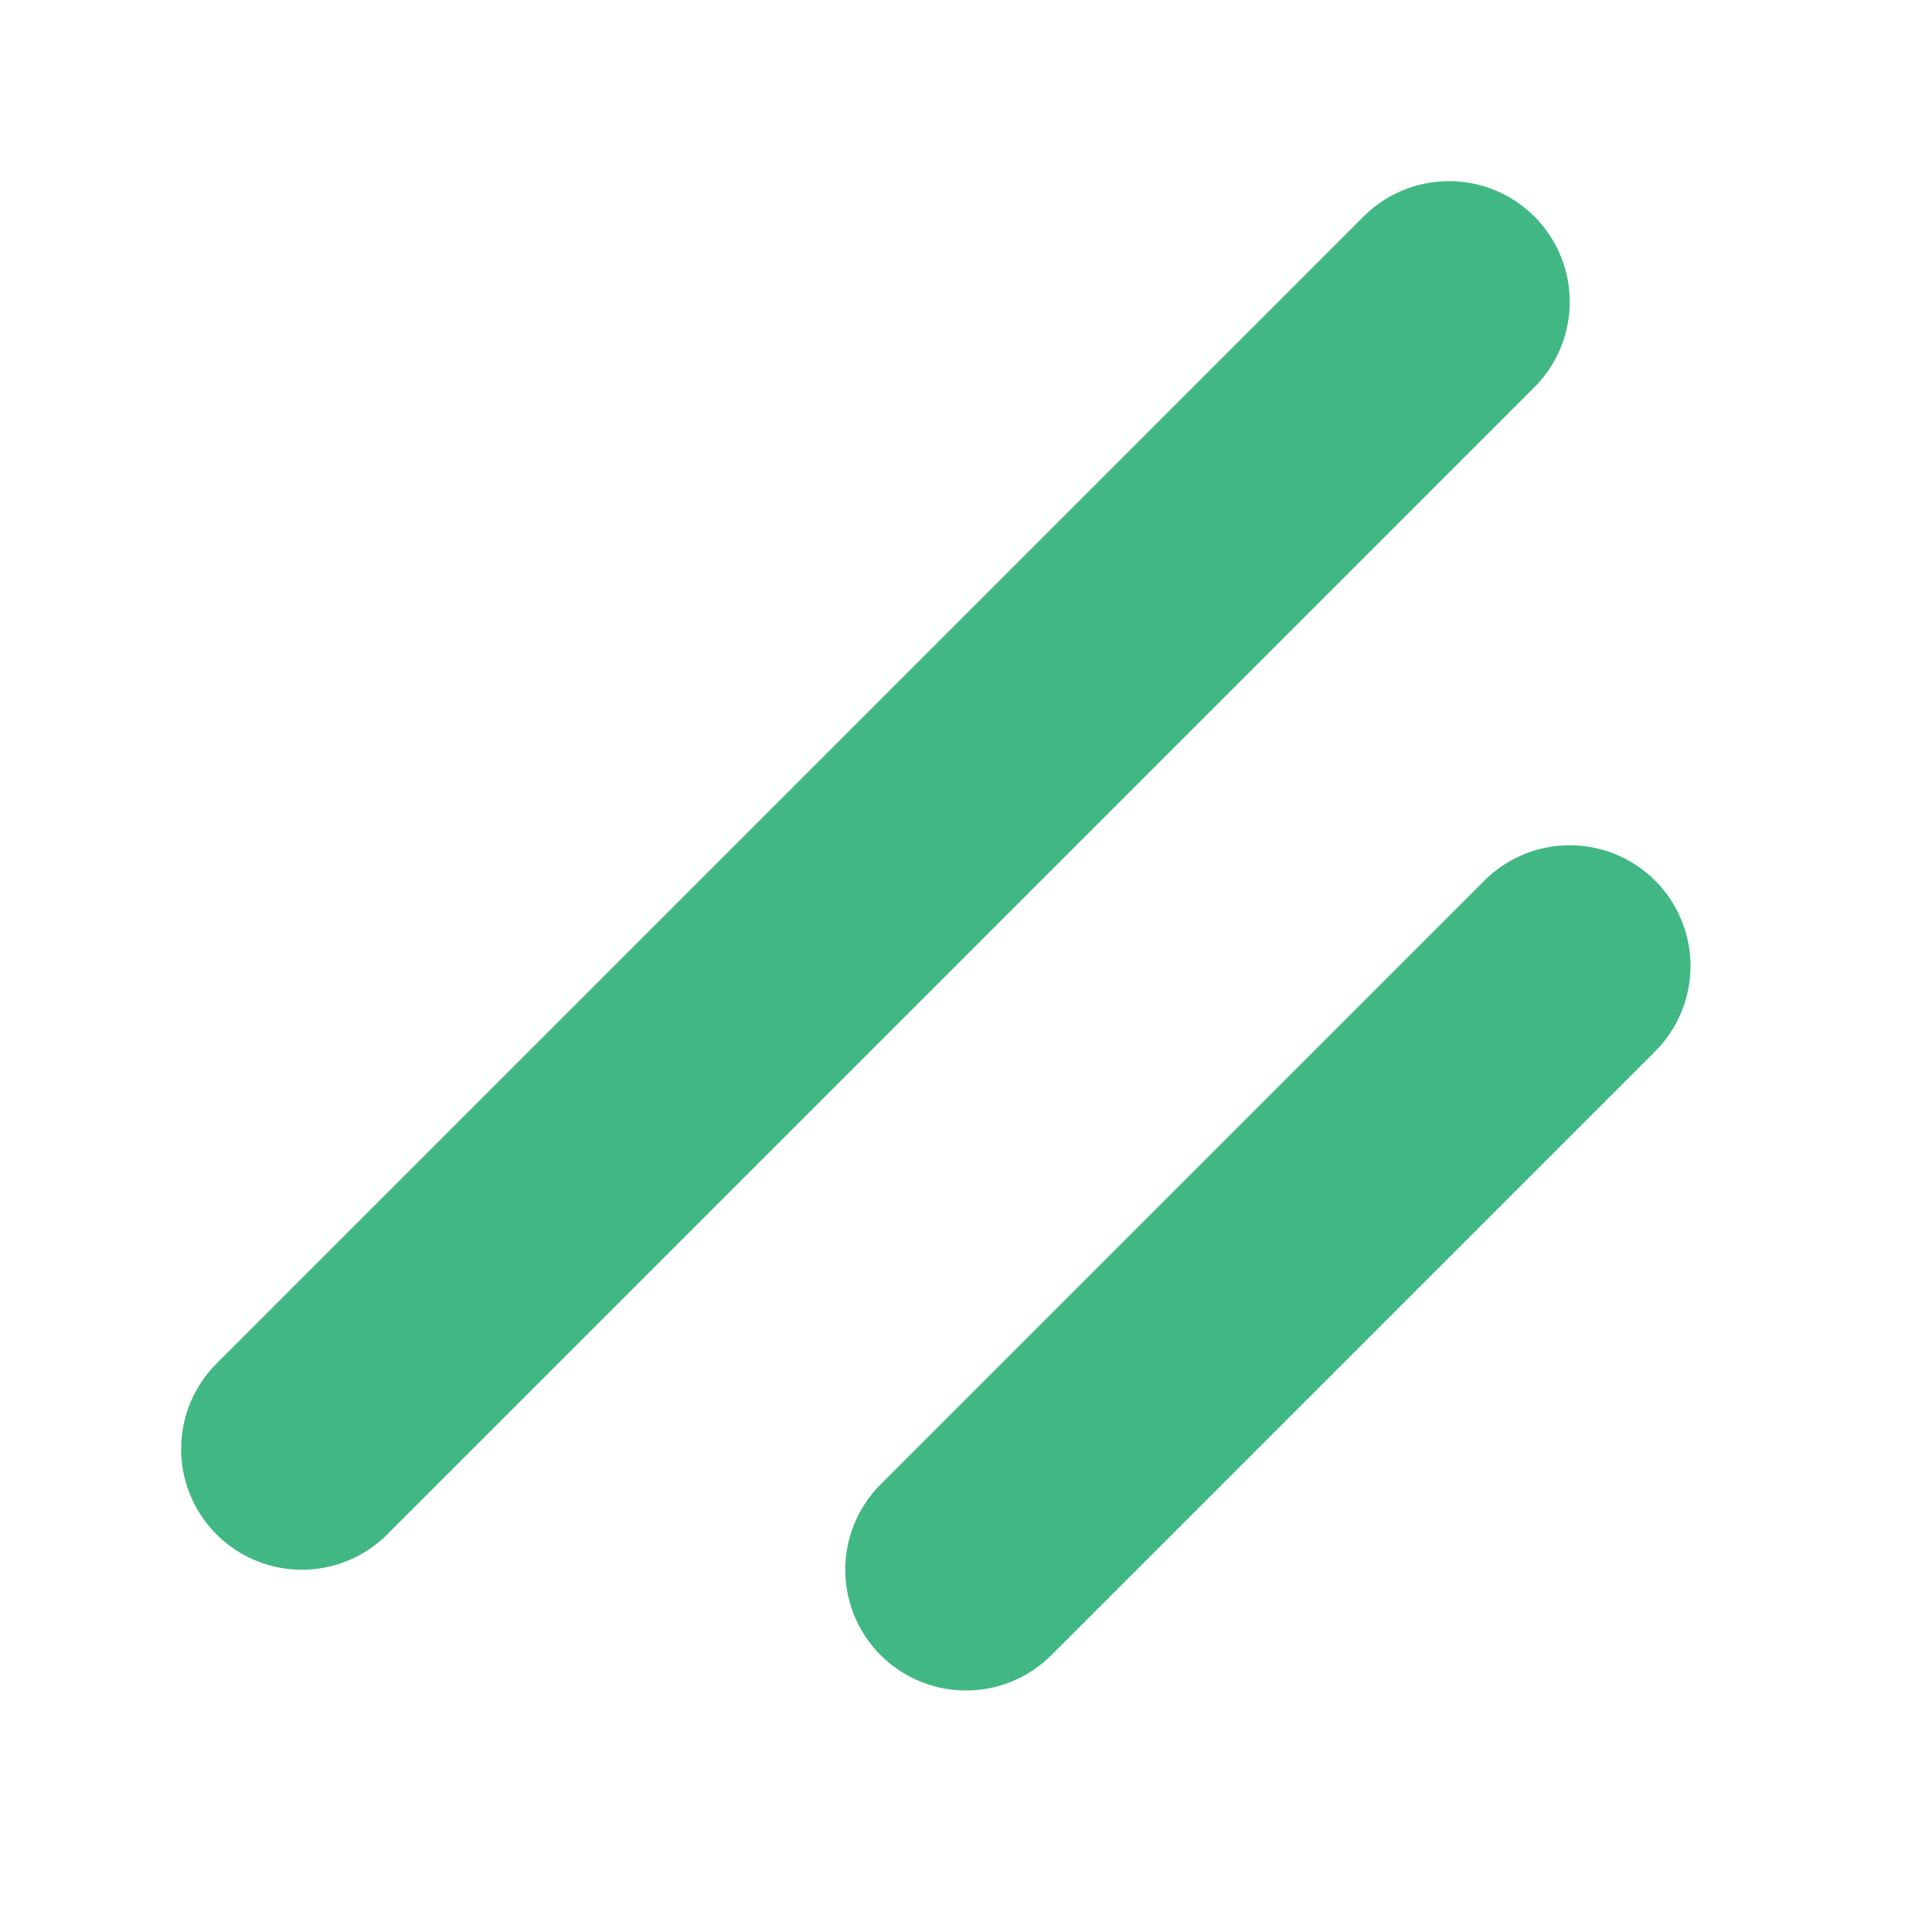
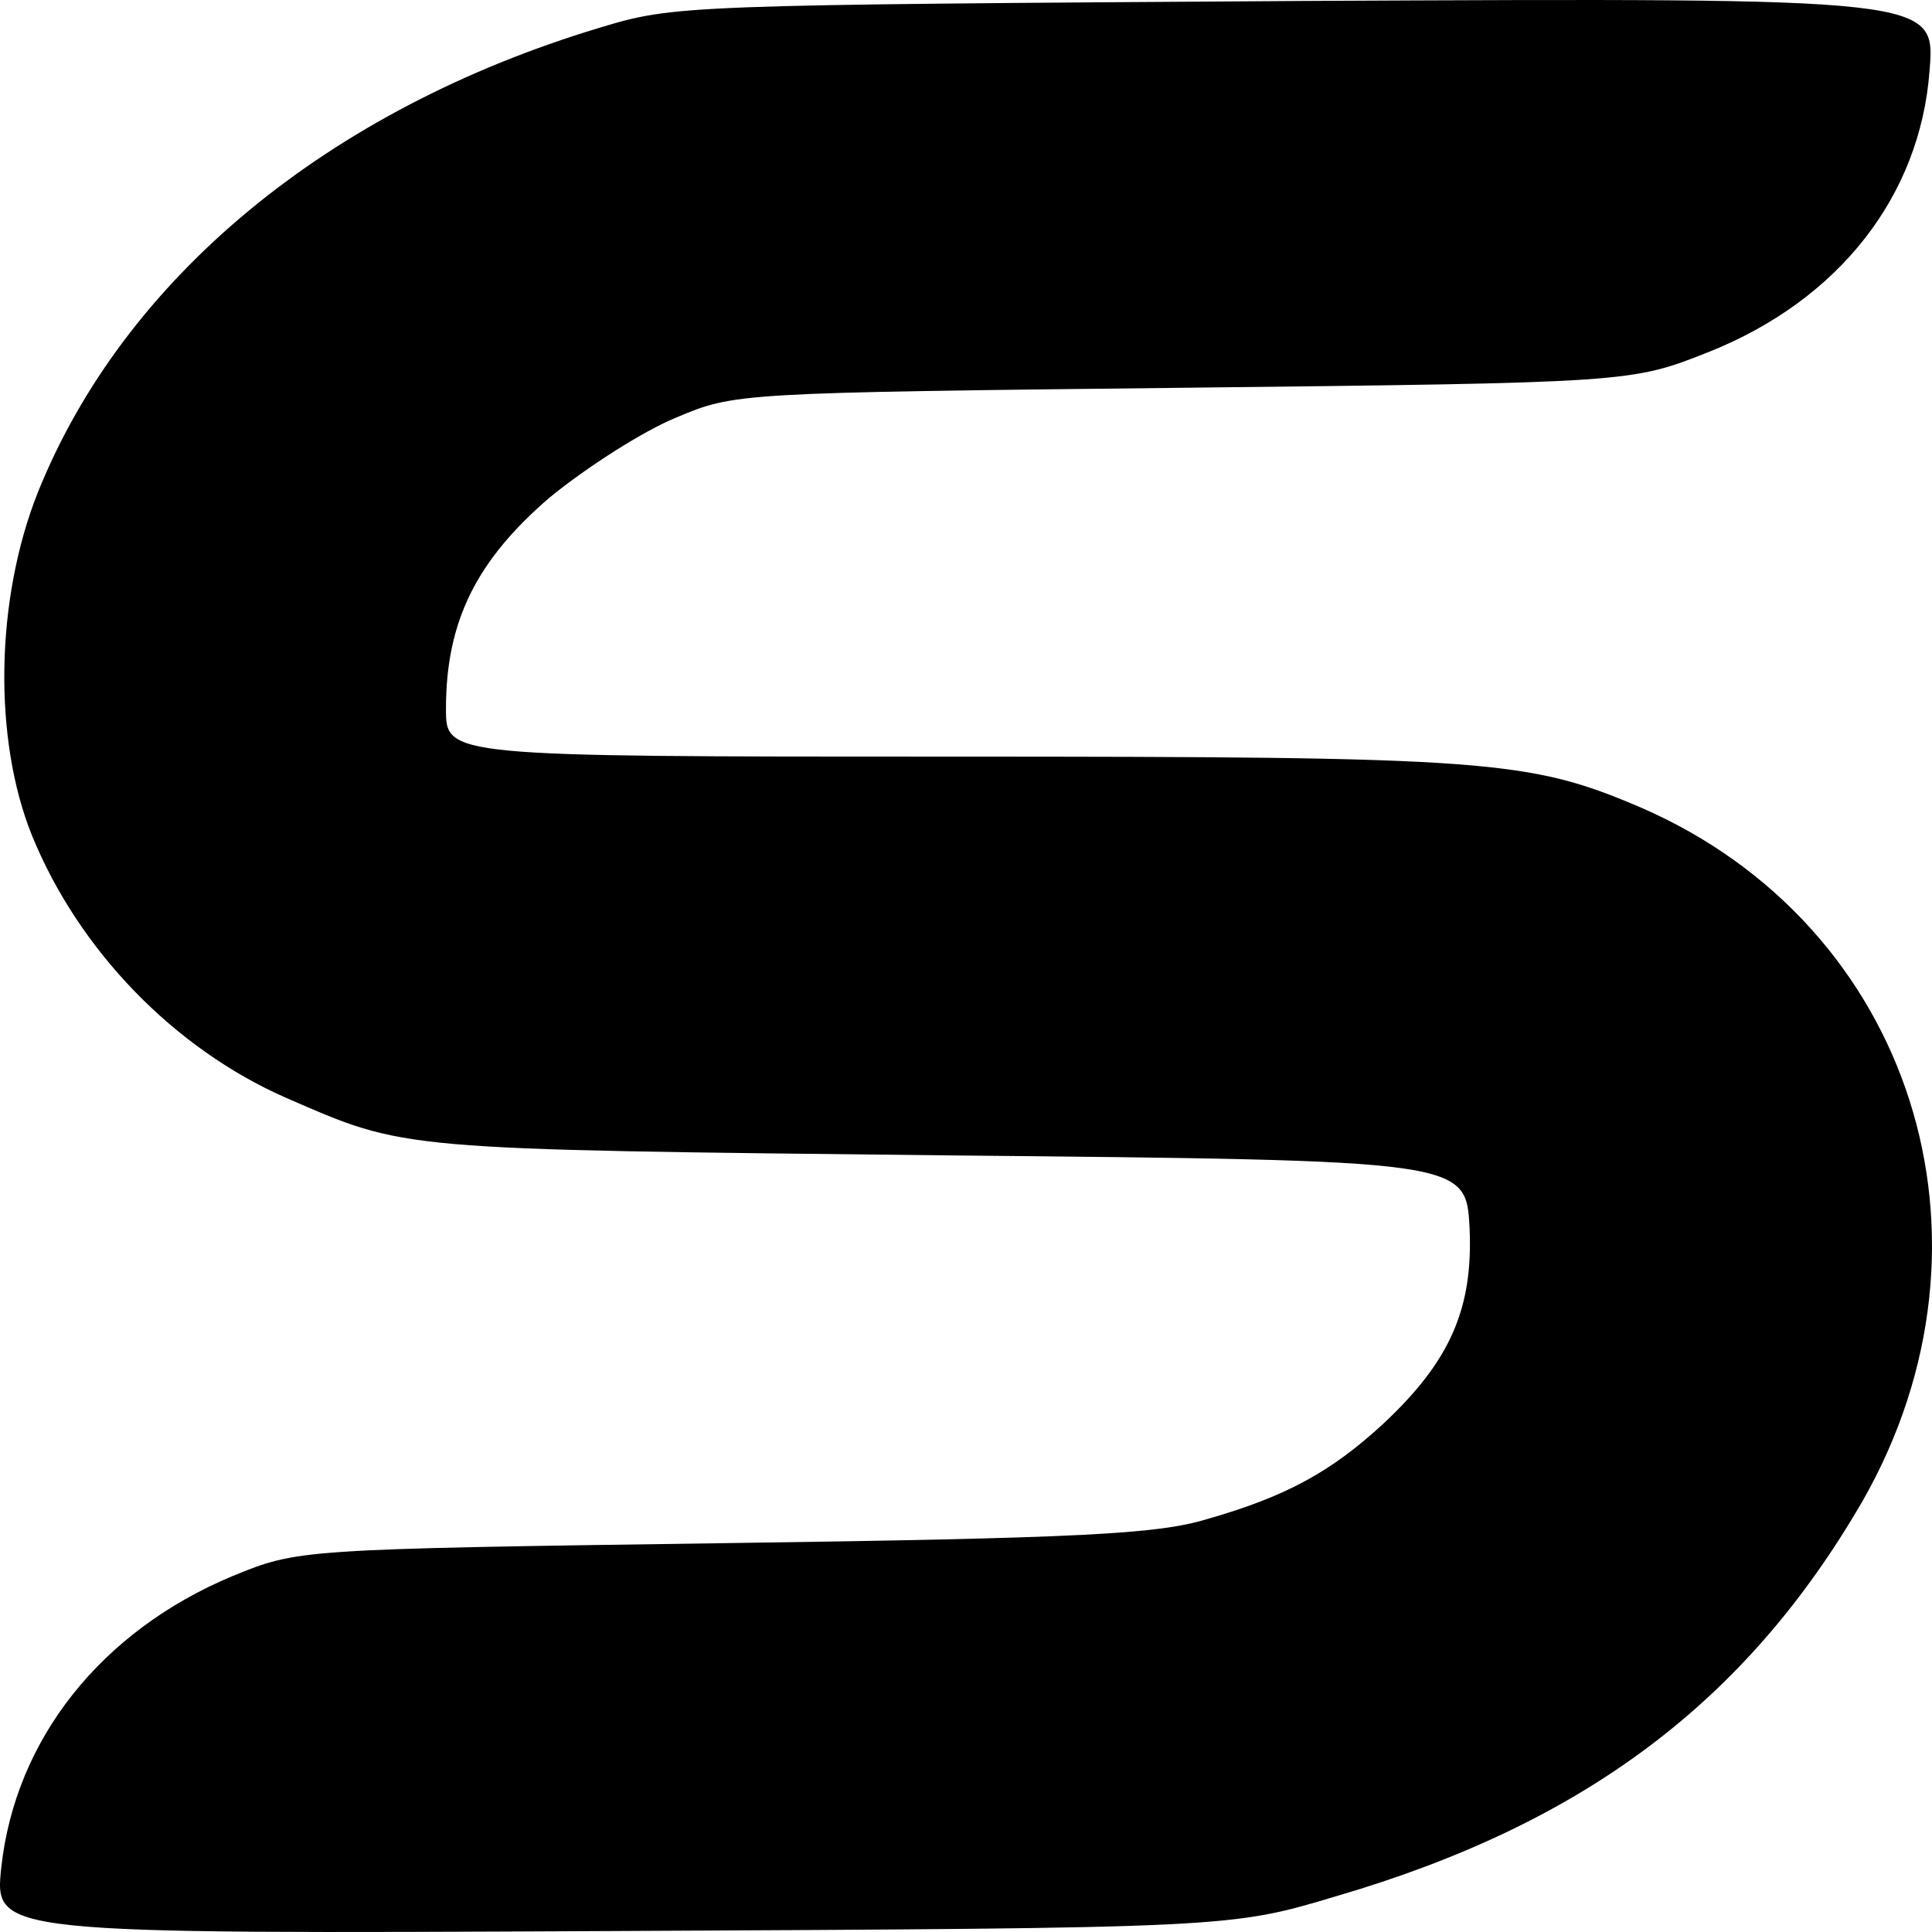
- <svg xmlns="http://www.w3.org/2000/svg" viewBox="0 0 256 256" style="color:#41B883;" class="     size-5 ">
-   <rect width="256" height="256" fill="none" />
-   <line x1="208" y1="128" x2="128" y2="208" fill="none" stroke="currentColor" stroke-linecap="round" stroke-linejoin="round" stroke-width="32" />
-   <line x1="192" y1="40" x2="40" y2="192" fill="none" stroke="currentColor" stroke-linecap="round" stroke-linejoin="round" stroke-width="32" />
+ <svg xmlns="http://www.w3.org/2000/svg" width="200" height="200" viewBox="0 0 200 200" fill="none">
+   <path d="M0.135 193.289C1.605 179.975 10.509 168.828 24.064 163.156C30.9 160.369 30.9 160.369 74.852 159.748C111.969 159.233 119.78 158.816 124.904 157.272C133.21 154.902 137.851 152.319 143.216 147.367C150.177 140.861 152.498 135.394 152.13 127.14C151.763 120.119 151.763 120.119 98.046 119.604C40.791 118.983 42.124 119.09 29.556 113.622C18.08 108.563 8.189 98.454 3.306 86.481C-0.726 76.469 -0.474 62.02 3.915 50.979C12.83 28.79 33.945 11.35 62.032 2.883C69.844 0.513 70.579 0.513 135.163 0.096C200.356 -0.215 200.356 -0.215 199.747 7.321C198.77 20.323 190.35 31.054 176.92 36.423C168.867 39.618 168.867 39.618 122.468 40.142C76.322 40.657 76.07 40.657 69.969 43.24C66.673 44.58 60.814 48.299 56.908 51.494C49.337 58 46.166 64.292 46.166 73.372C46.166 78.325 46.166 78.325 98.424 78.325C154.094 78.325 158.252 78.635 169.843 83.588C197.92 95.765 208.304 128.276 192.796 155.417C180.826 176.061 164.1 188.753 138.344 196.289C127.351 199.59 127.351 199.59 63.376 199.901C-0.6 200.211 -0.6 200.211 0.135 193.297V193.289Z" fill="currentcolor" />
</svg>
